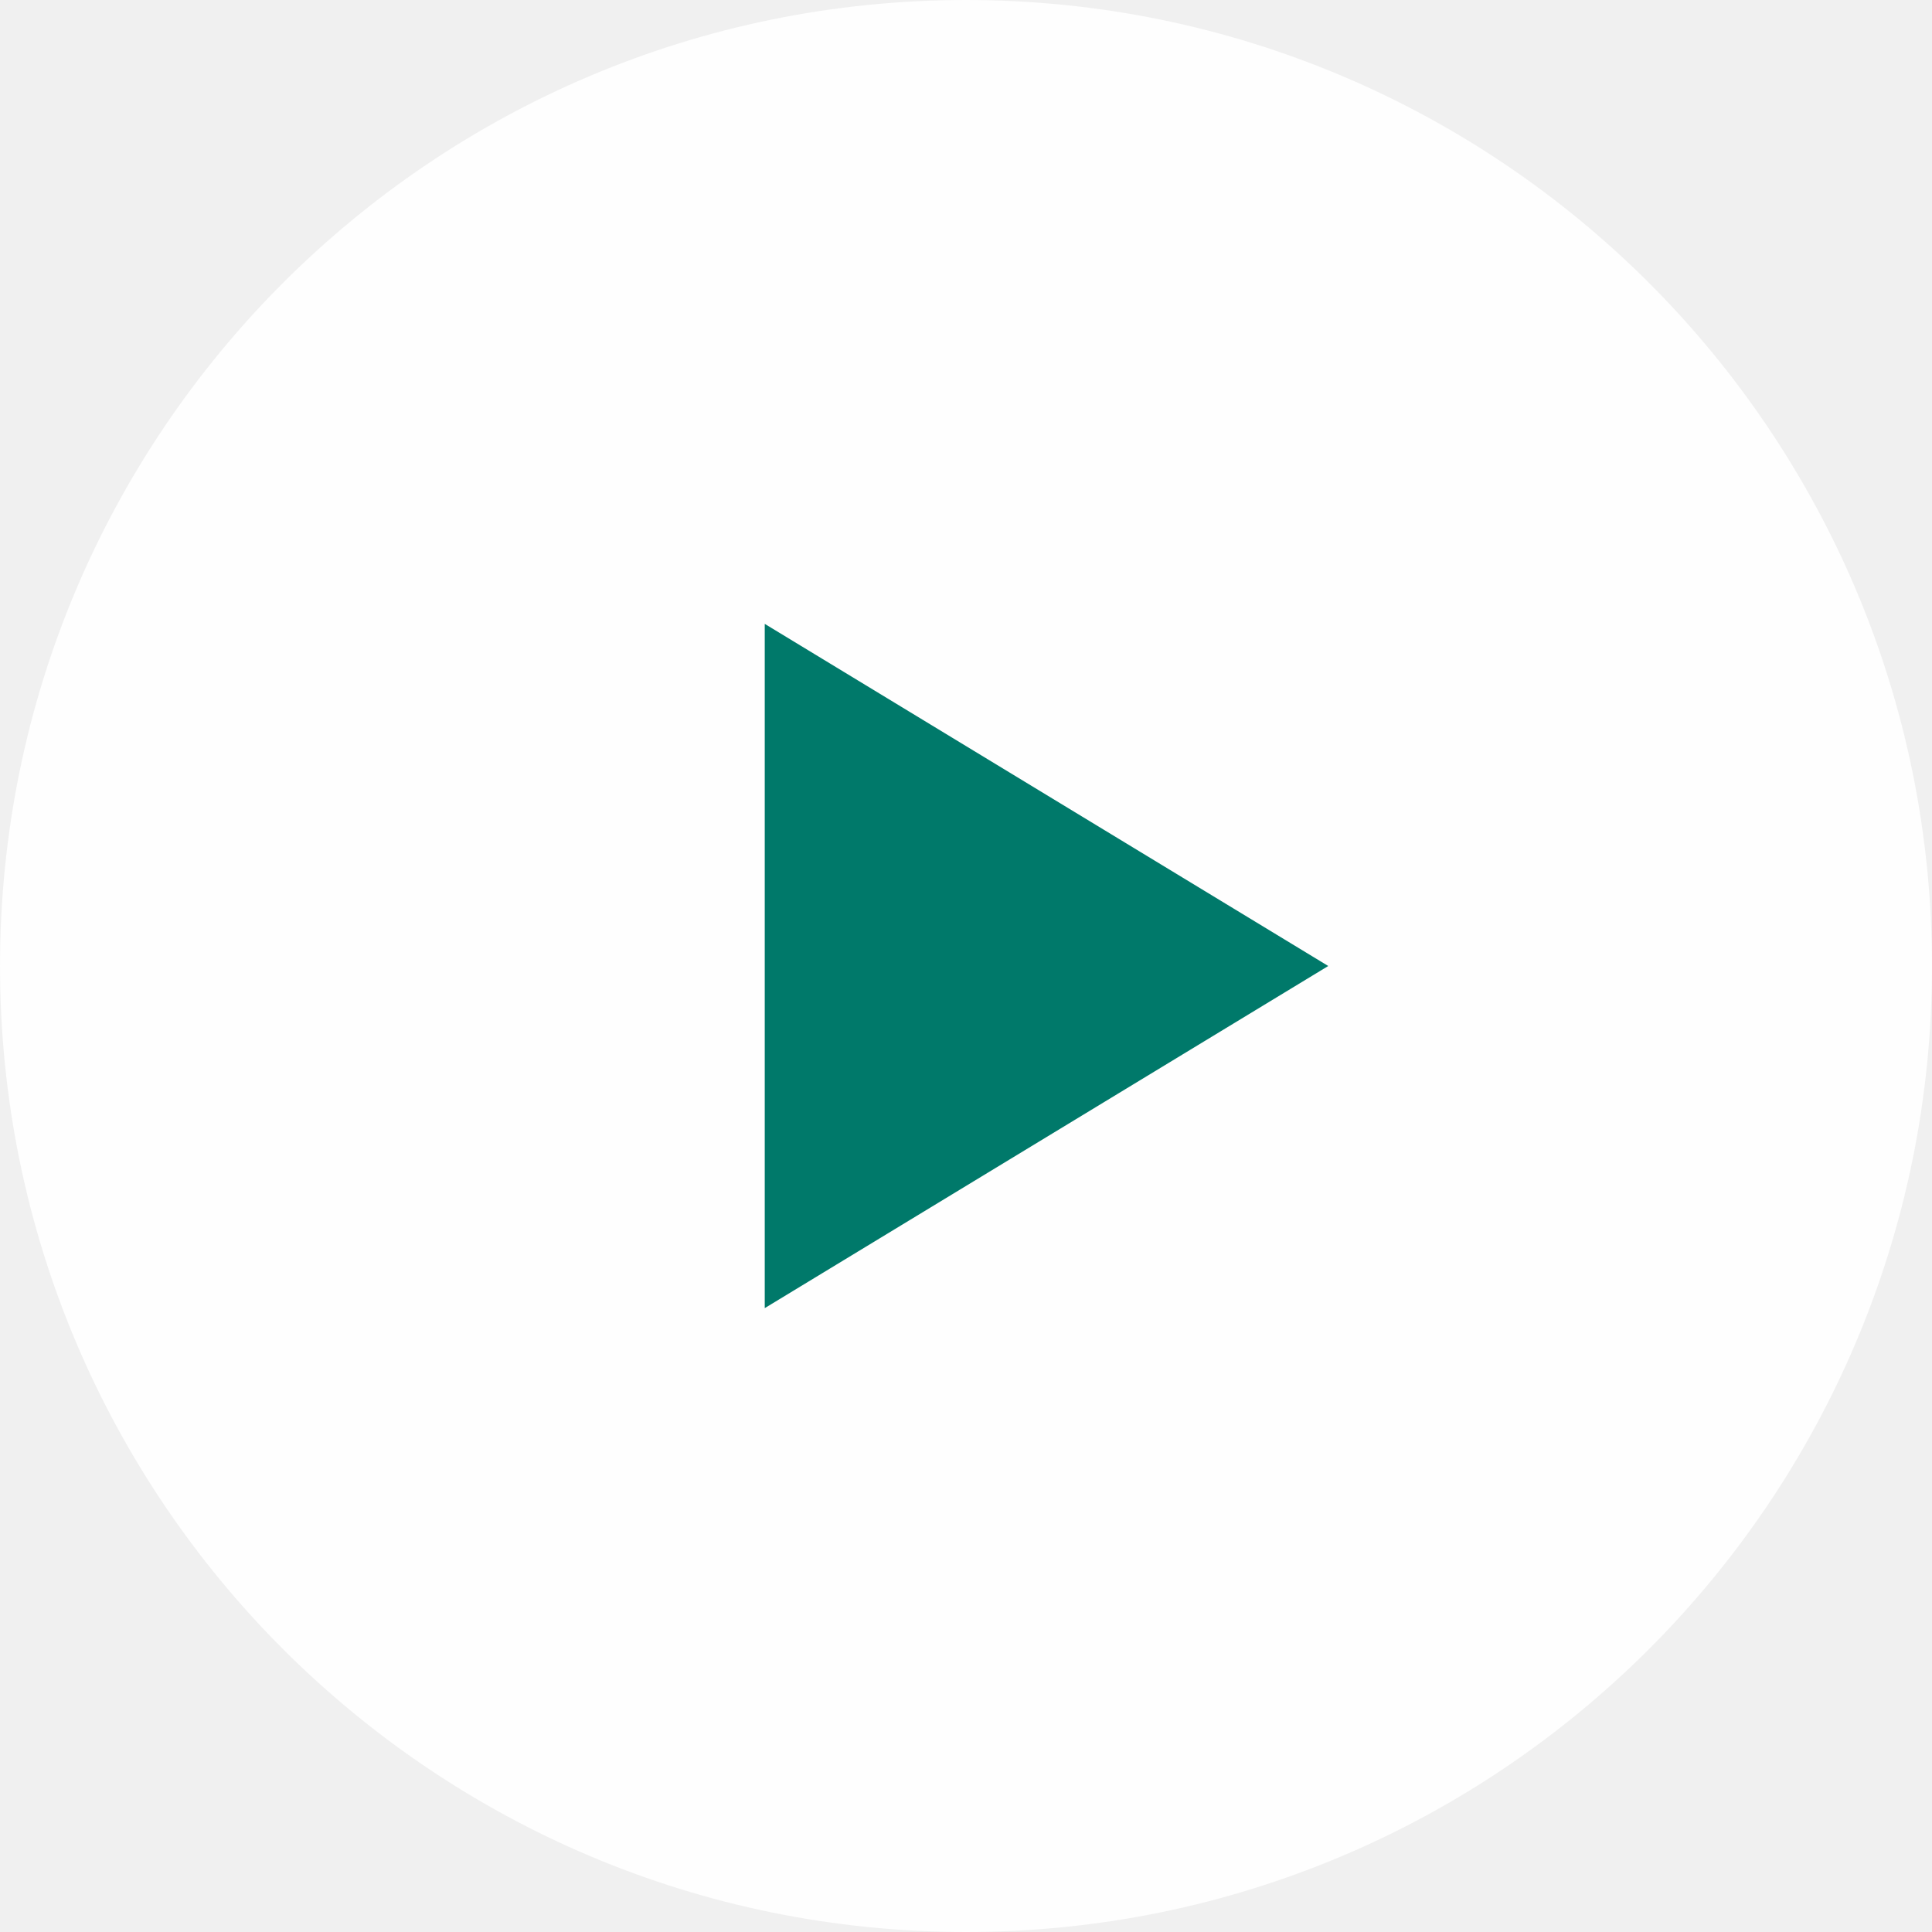
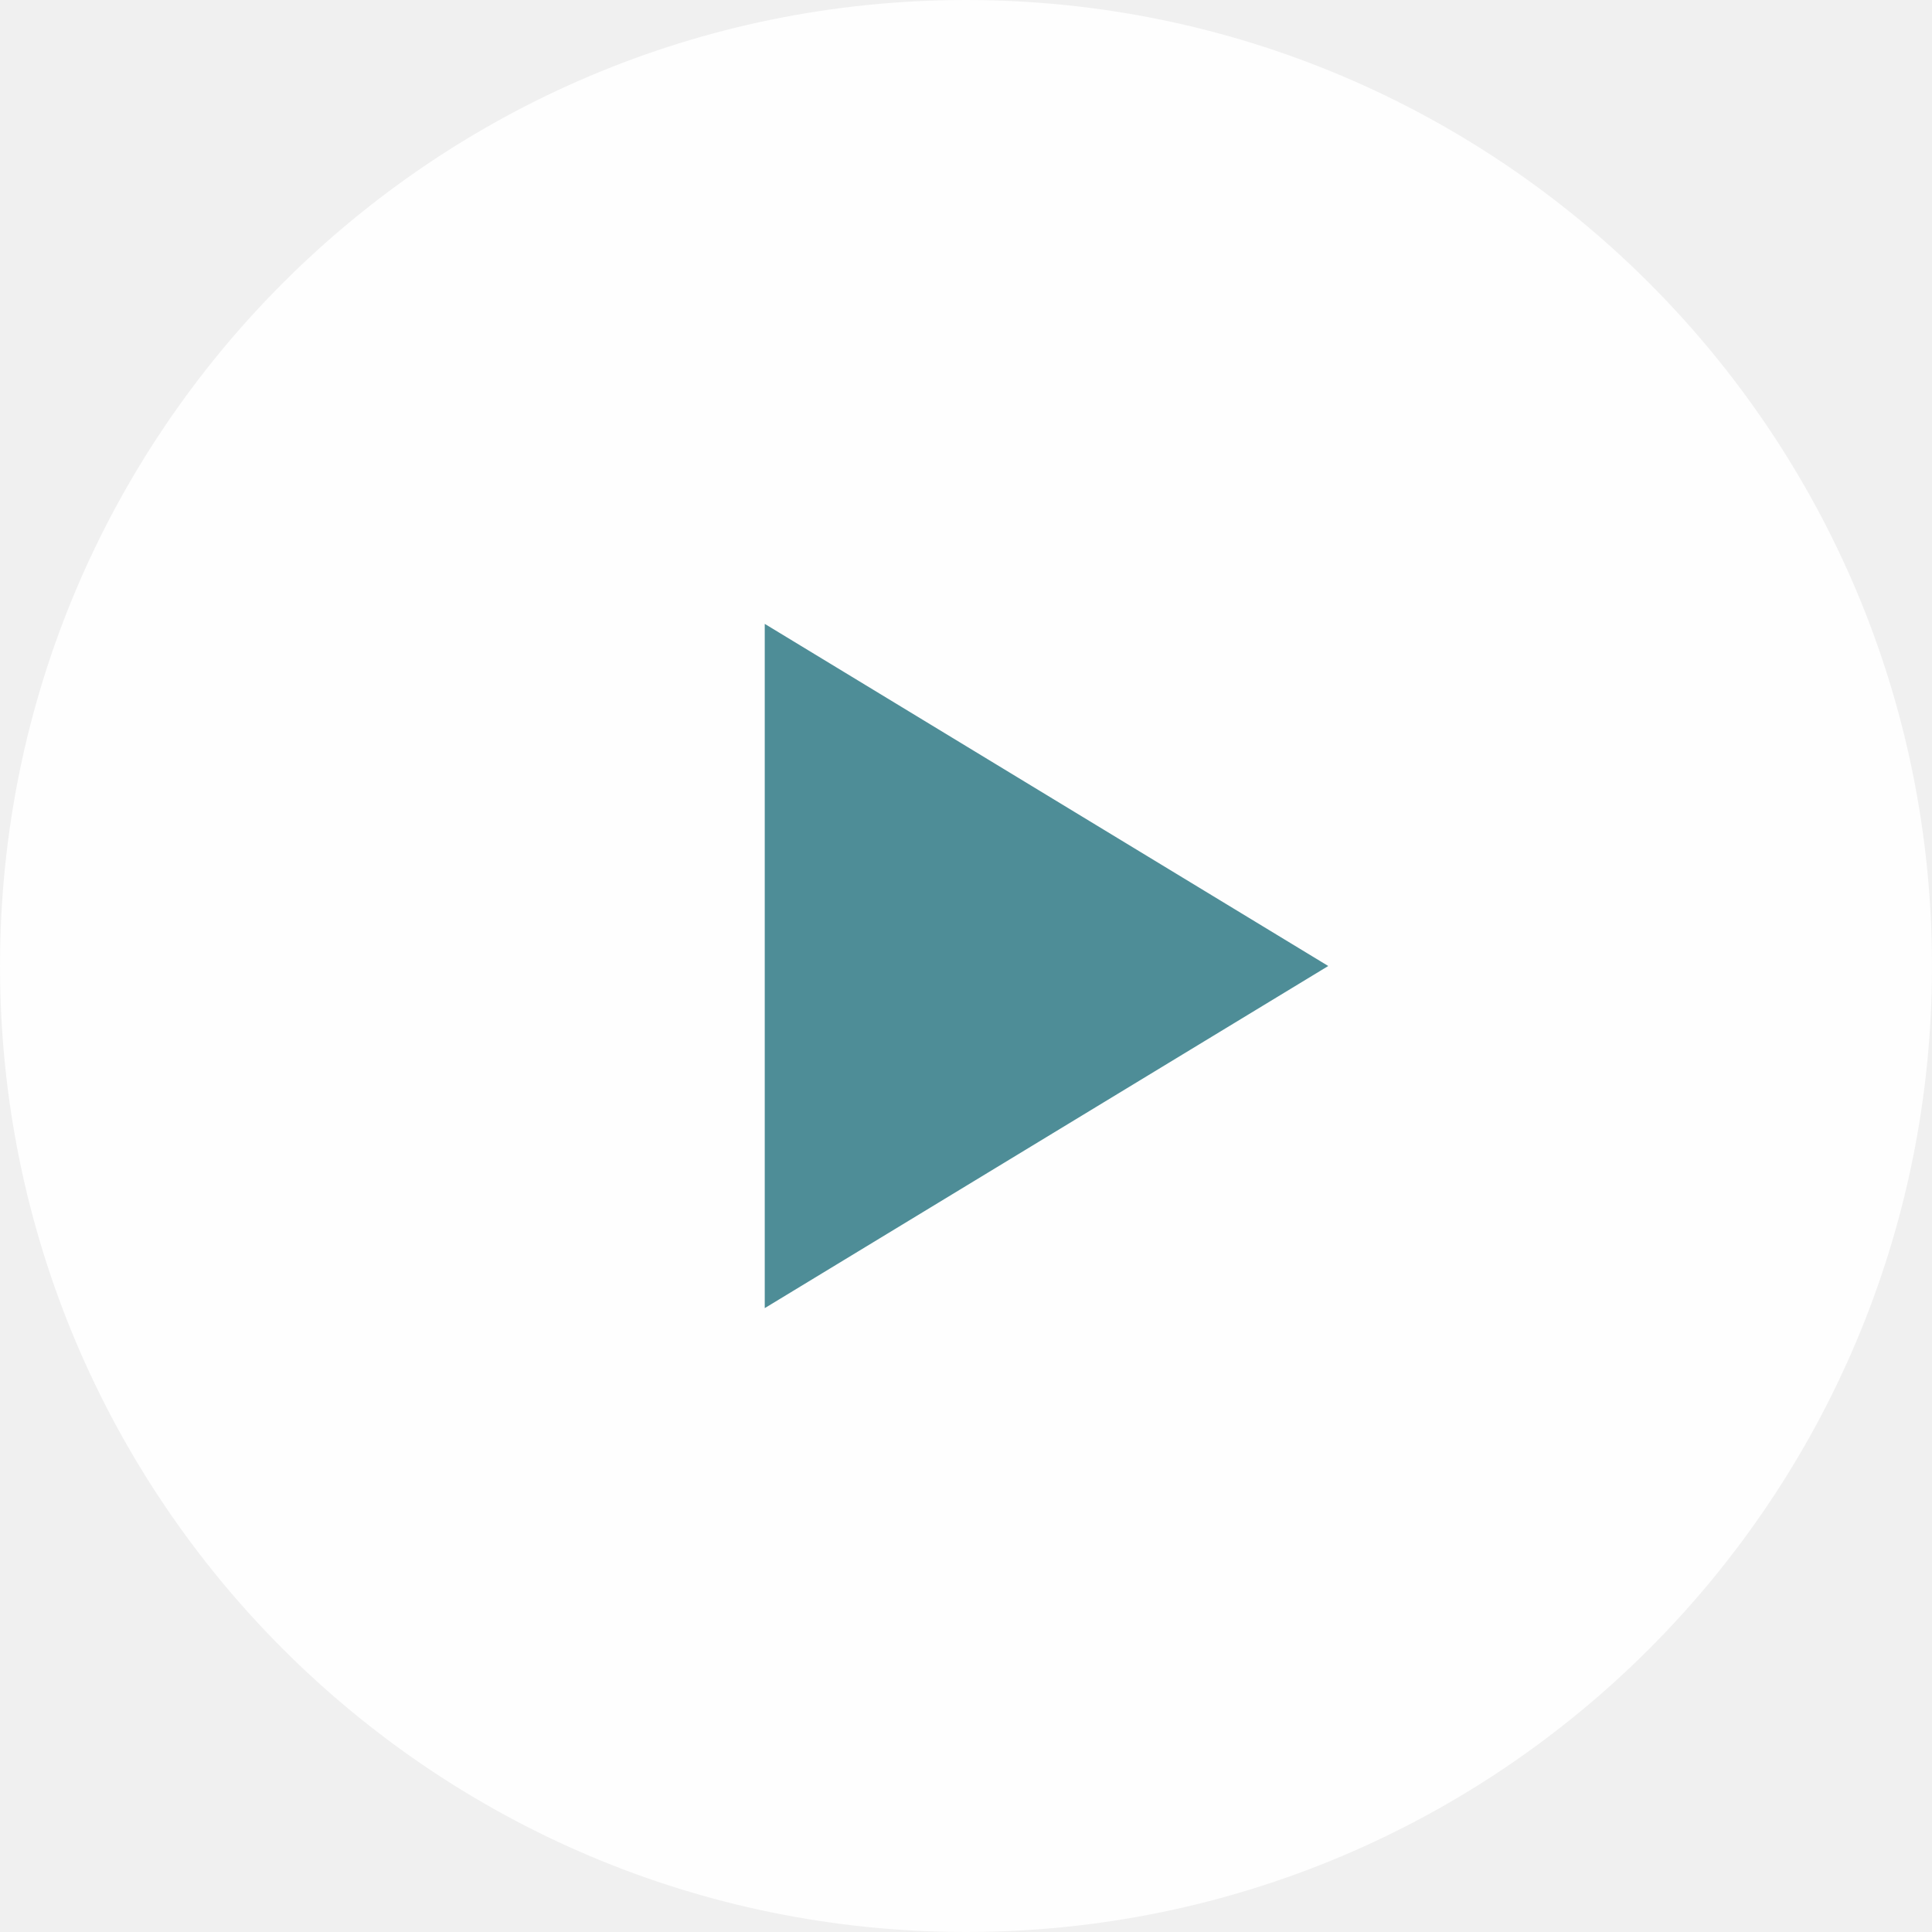
<svg xmlns="http://www.w3.org/2000/svg" width="48" height="48" viewBox="0 0 48 48" fill="none">
  <circle cx="24" cy="24" r="24" fill="white" fill-opacity="0.9" />
-   <path d="M19 15.5L33 24L19 32.5V15.5Z" fill="#00796A" />
+   <path d="M19 15.5L33 24L19 32.5V15.5Z" fill="#4e8d97" />
</svg>
